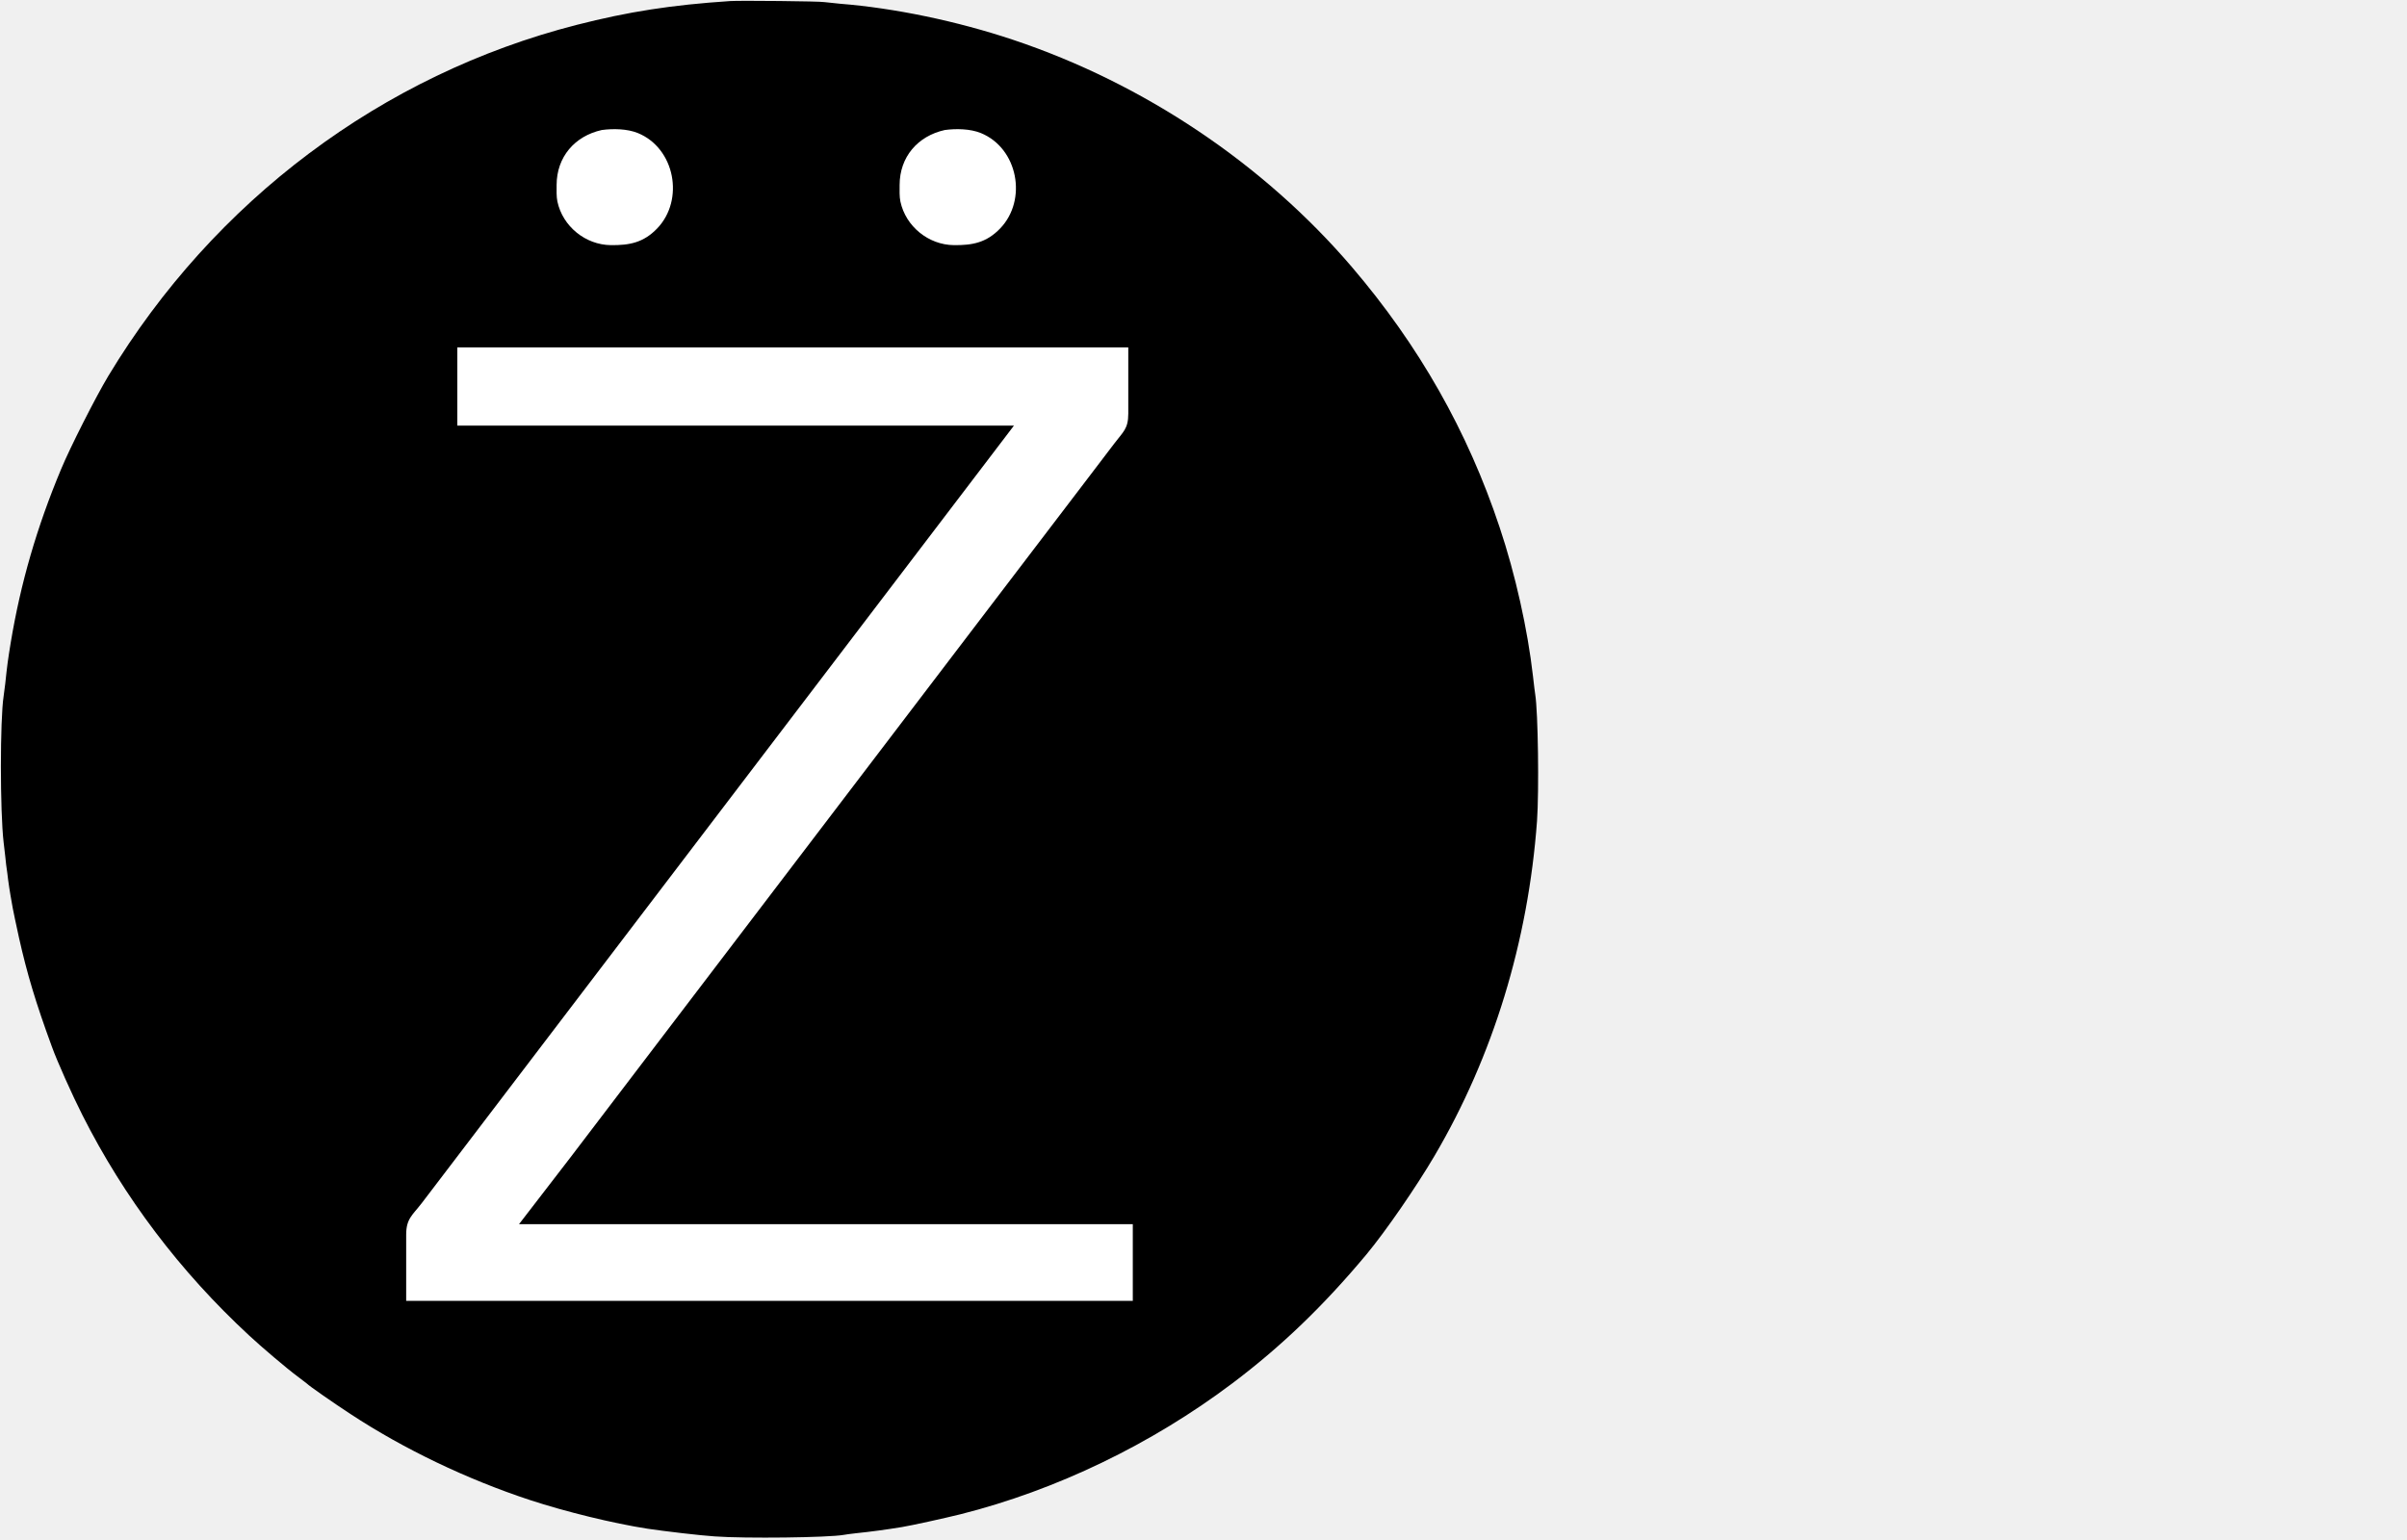
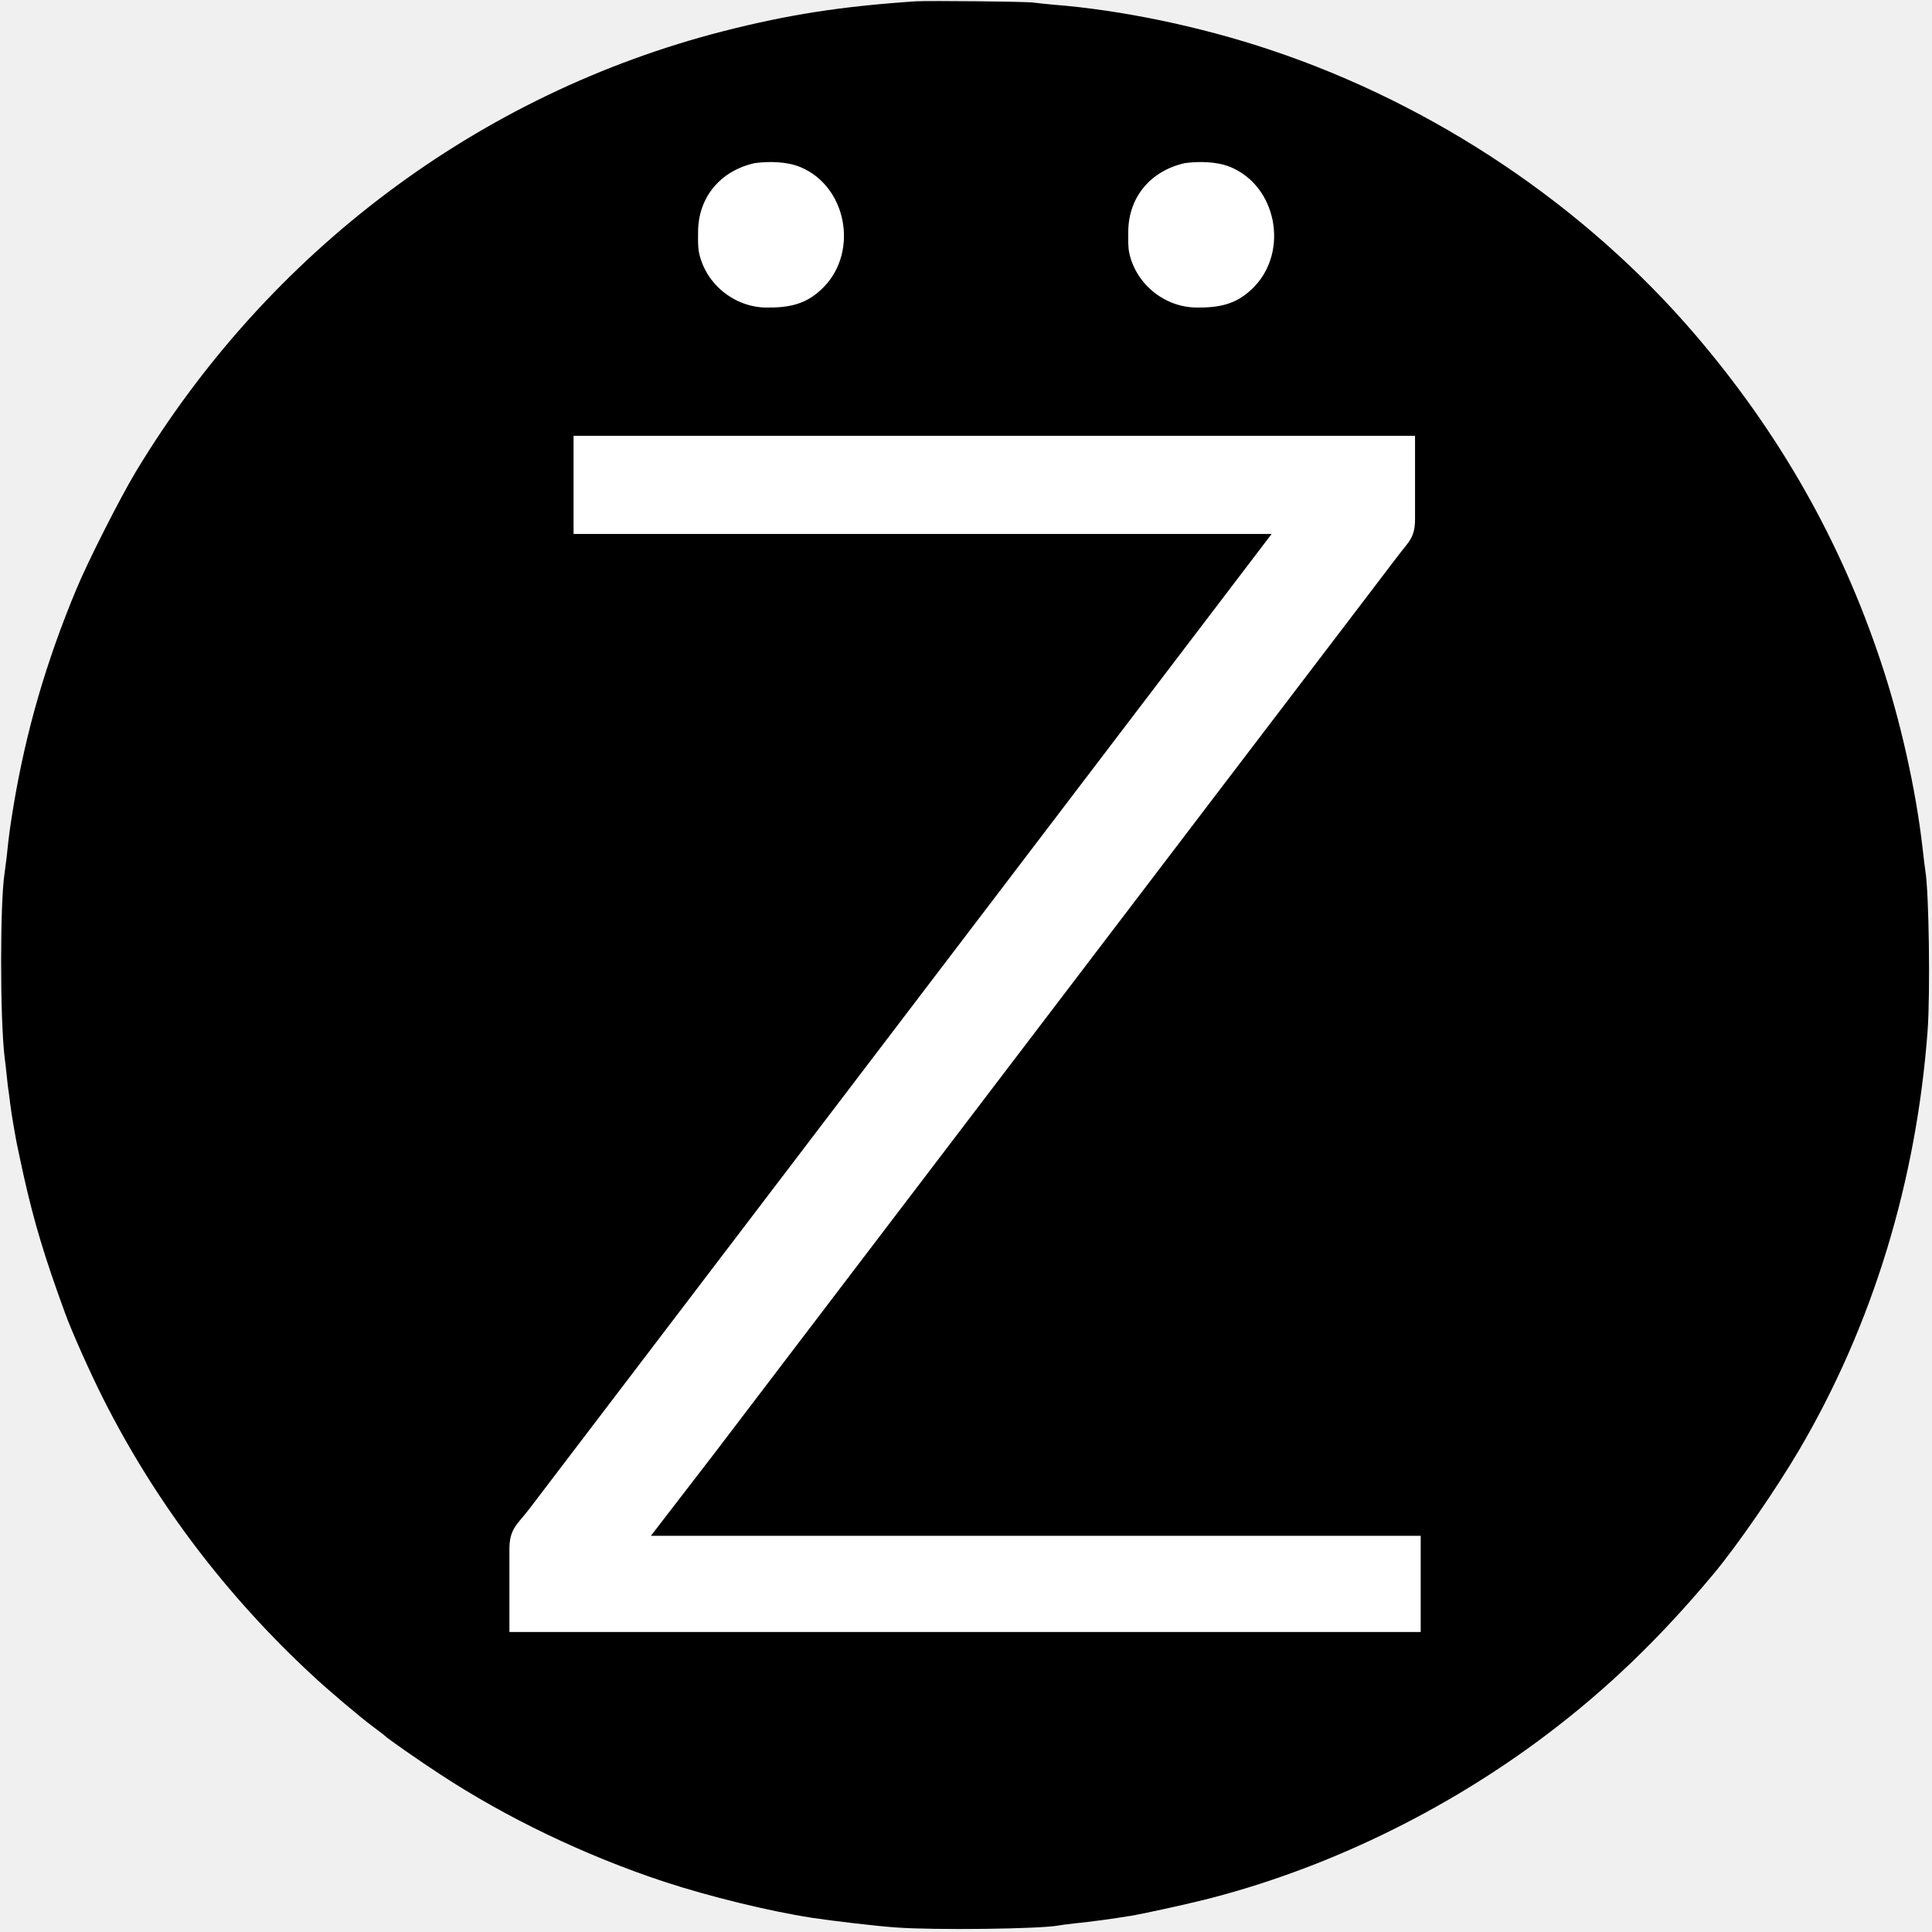
- <svg xmlns="http://www.w3.org/2000/svg" width="1600" height="1024" viewBox="0 0 1600 1024">
+ <svg xmlns="http://www.w3.org/2000/svg" version="1.0" width="1024pt" height="1024pt" viewBox="0 0 1024 1024" preserveAspectRatio="xMidYMid meet">
  <g transform="translate(0,1024) scale(0.1,-0.1)" fill="#000000" stroke="none">
    <path d="M4855 10233 c-394 -26 -679 -71 -1020 -158 -1295 -331 -2412 -1169      -3115 -2335 -83 -138 -254 -475 -314 -620 -161 -385 -269 -757 -335 -1155 -19      -117 -23 -146 -36 -270 -4 -33 -9 -71 -11 -85 -24 -154 -24 -766 0 -970 2 -14      7 -56 11 -95 4 -38 8 -77 10 -85 1 -8 6 -40 9 -70 4 -30 11 -77 16 -105 5 -27      12 -66 15 -85 3 -19 22 -106 41 -194 54 -241 111 -432 219 -726 34 -95 135      -321 203 -455 276 -547 649 -1040 1108 -1465 79 -74 256 -224 320 -271 32 -24      61 -46 64 -49 11 -13 182 -132 291 -203 351 -231 772 -433 1191 -571 237 -78      556 -156 783 -191 113 -17 352 -45 445 -51 205 -15 757 -8 858 10 9 2 46 7 82      11 98 10 201 24 305 41 66 11 276 57 389 85 636 160 1269 465 1808 871 325      245 606 515 892 858 127 153 329 446 452 655 389 662 622 1424 681 2226 14      199 7 727 -12 842 -2 12 -9 67 -15 122 -35 308 -117 677 -222 990 -212 637      -535 1207 -982 1730 -586 685 -1383 1220 -2251 1510 -373 125 -793 212 -1150      240 -44 4 -91 9 -105 11 -27 6 -560 11 -625 7z" />
  </g>
-   <path id="letterZ" fill="white" stroke="none" stroke-width="1" d="M 424.00,88.47            C 448.68,98.55 455.10,132.92 436.83,151.91              427.76,161.34 418.44,163.14 406.00,163.00              389.20,162.80 374.05,150.57 370.52,134.00              369.82,130.73 369.99,126.41 370.00,123.00              370.03,104.41 381.95,90.48 400.00,86.46              407.48,85.43 416.95,85.60 424.00,88.47 Z            M 652.00,88.47            C 676.68,98.55 683.10,132.92 664.83,151.91              655.76,161.34 646.44,163.14 634.00,163.00              617.20,162.80 602.05,150.57 598.52,134.00              597.82,130.73 597.99,126.41 598.00,123.00              598.03,104.41 609.95,90.48 628.00,86.46              635.48,85.43 644.95,85.60 652.00,88.47 Z            M 750.00,231.00            C 750.00,231.00 750.00,275.00 750.00,275.00              749.98,285.27 746.65,286.97 740.63,295.00              740.63,295.00 723.13,318.00 723.13,318.00              723.13,318.00 643.88,422.00 643.88,422.00              643.88,422.00 445.88,682.00 445.88,682.00              445.88,682.00 378.88,770.00 378.88,770.00              378.88,770.00 345.00,814.00 345.00,814.00              345.00,814.00 753.00,814.00 753.00,814.00              753.00,814.00 753.00,865.00 753.00,865.00              753.00,865.00 270.00,865.00 270.00,865.00              270.00,865.00 270.00,821.00 270.00,821.00              270.02,810.30 274.03,808.20 280.35,800.00              280.35,800.00 297.87,777.00 297.87,777.00              297.87,777.00 379.35,670.00 379.35,670.00              379.35,670.00 581.12,405.00 581.12,405.00              581.12,405.00 648.12,317.00 648.12,317.00              648.12,317.00 674.00,283.00 674.00,283.00              674.00,283.00 304.00,283.00 304.00,283.00              304.00,283.00 304.00,231.00 304.00,231.00              304.00,231.00 750.00,231.00 750.00,231.00 Z" />
+   <path id="letterZ" fill="white" stroke="none" stroke-width="1" d="M 424.00,88.47               C 448.68,98.55 455.10,132.92 436.83,151.91                 427.76,161.34 418.44,163.14 406.00,163.00                 389.20,162.80 374.05,150.57 370.52,134.00                 369.82,130.73 369.99,126.41 370.00,123.00                 370.03,104.41 381.95,90.48 400.00,86.46                 407.48,85.43 416.95,85.60 424.00,88.47 Z               M 652.00,88.47               C 676.68,98.55 683.10,132.92 664.83,151.91                 655.76,161.34 646.44,163.14 634.00,163.00                 617.20,162.80 602.05,150.57 598.52,134.00                 597.82,130.73 597.99,126.41 598.00,123.00                 598.03,104.41 609.95,90.48 628.00,86.46                 635.48,85.43 644.95,85.60 652.00,88.47 Z               M 750.00,231.00               C 750.00,231.00 750.00,275.00 750.00,275.00                 749.98,285.27 746.65,286.97 740.63,295.00                 740.63,295.00 723.13,318.00 723.13,318.00                 723.13,318.00 643.88,422.00 643.88,422.00                 643.88,422.00 445.88,682.00 445.88,682.00                 445.88,682.00 378.88,770.00 378.88,770.00                 378.88,770.00 345.00,814.00 345.00,814.00                 345.00,814.00 753.00,814.00 753.00,814.00                 753.00,814.00 753.00,865.00 753.00,865.00                 753.00,865.00 270.00,865.00 270.00,865.00                 270.00,865.00 270.00,821.00 270.00,821.00                 270.02,810.30 274.03,808.20 280.35,800.00                 280.35,800.00 297.87,777.00 297.87,777.00                 297.87,777.00 379.35,670.00 379.35,670.00                 379.35,670.00 581.12,405.00 581.12,405.00                 581.12,405.00 648.12,317.00 648.12,317.00                 648.12,317.00 674.00,283.00 674.00,283.00                 674.00,283.00 304.00,283.00 304.00,283.00                 304.00,283.00 304.00,231.00 304.00,231.00                 304.00,231.00 750.00,231.00 750.00,231.00 Z" />
</svg>
